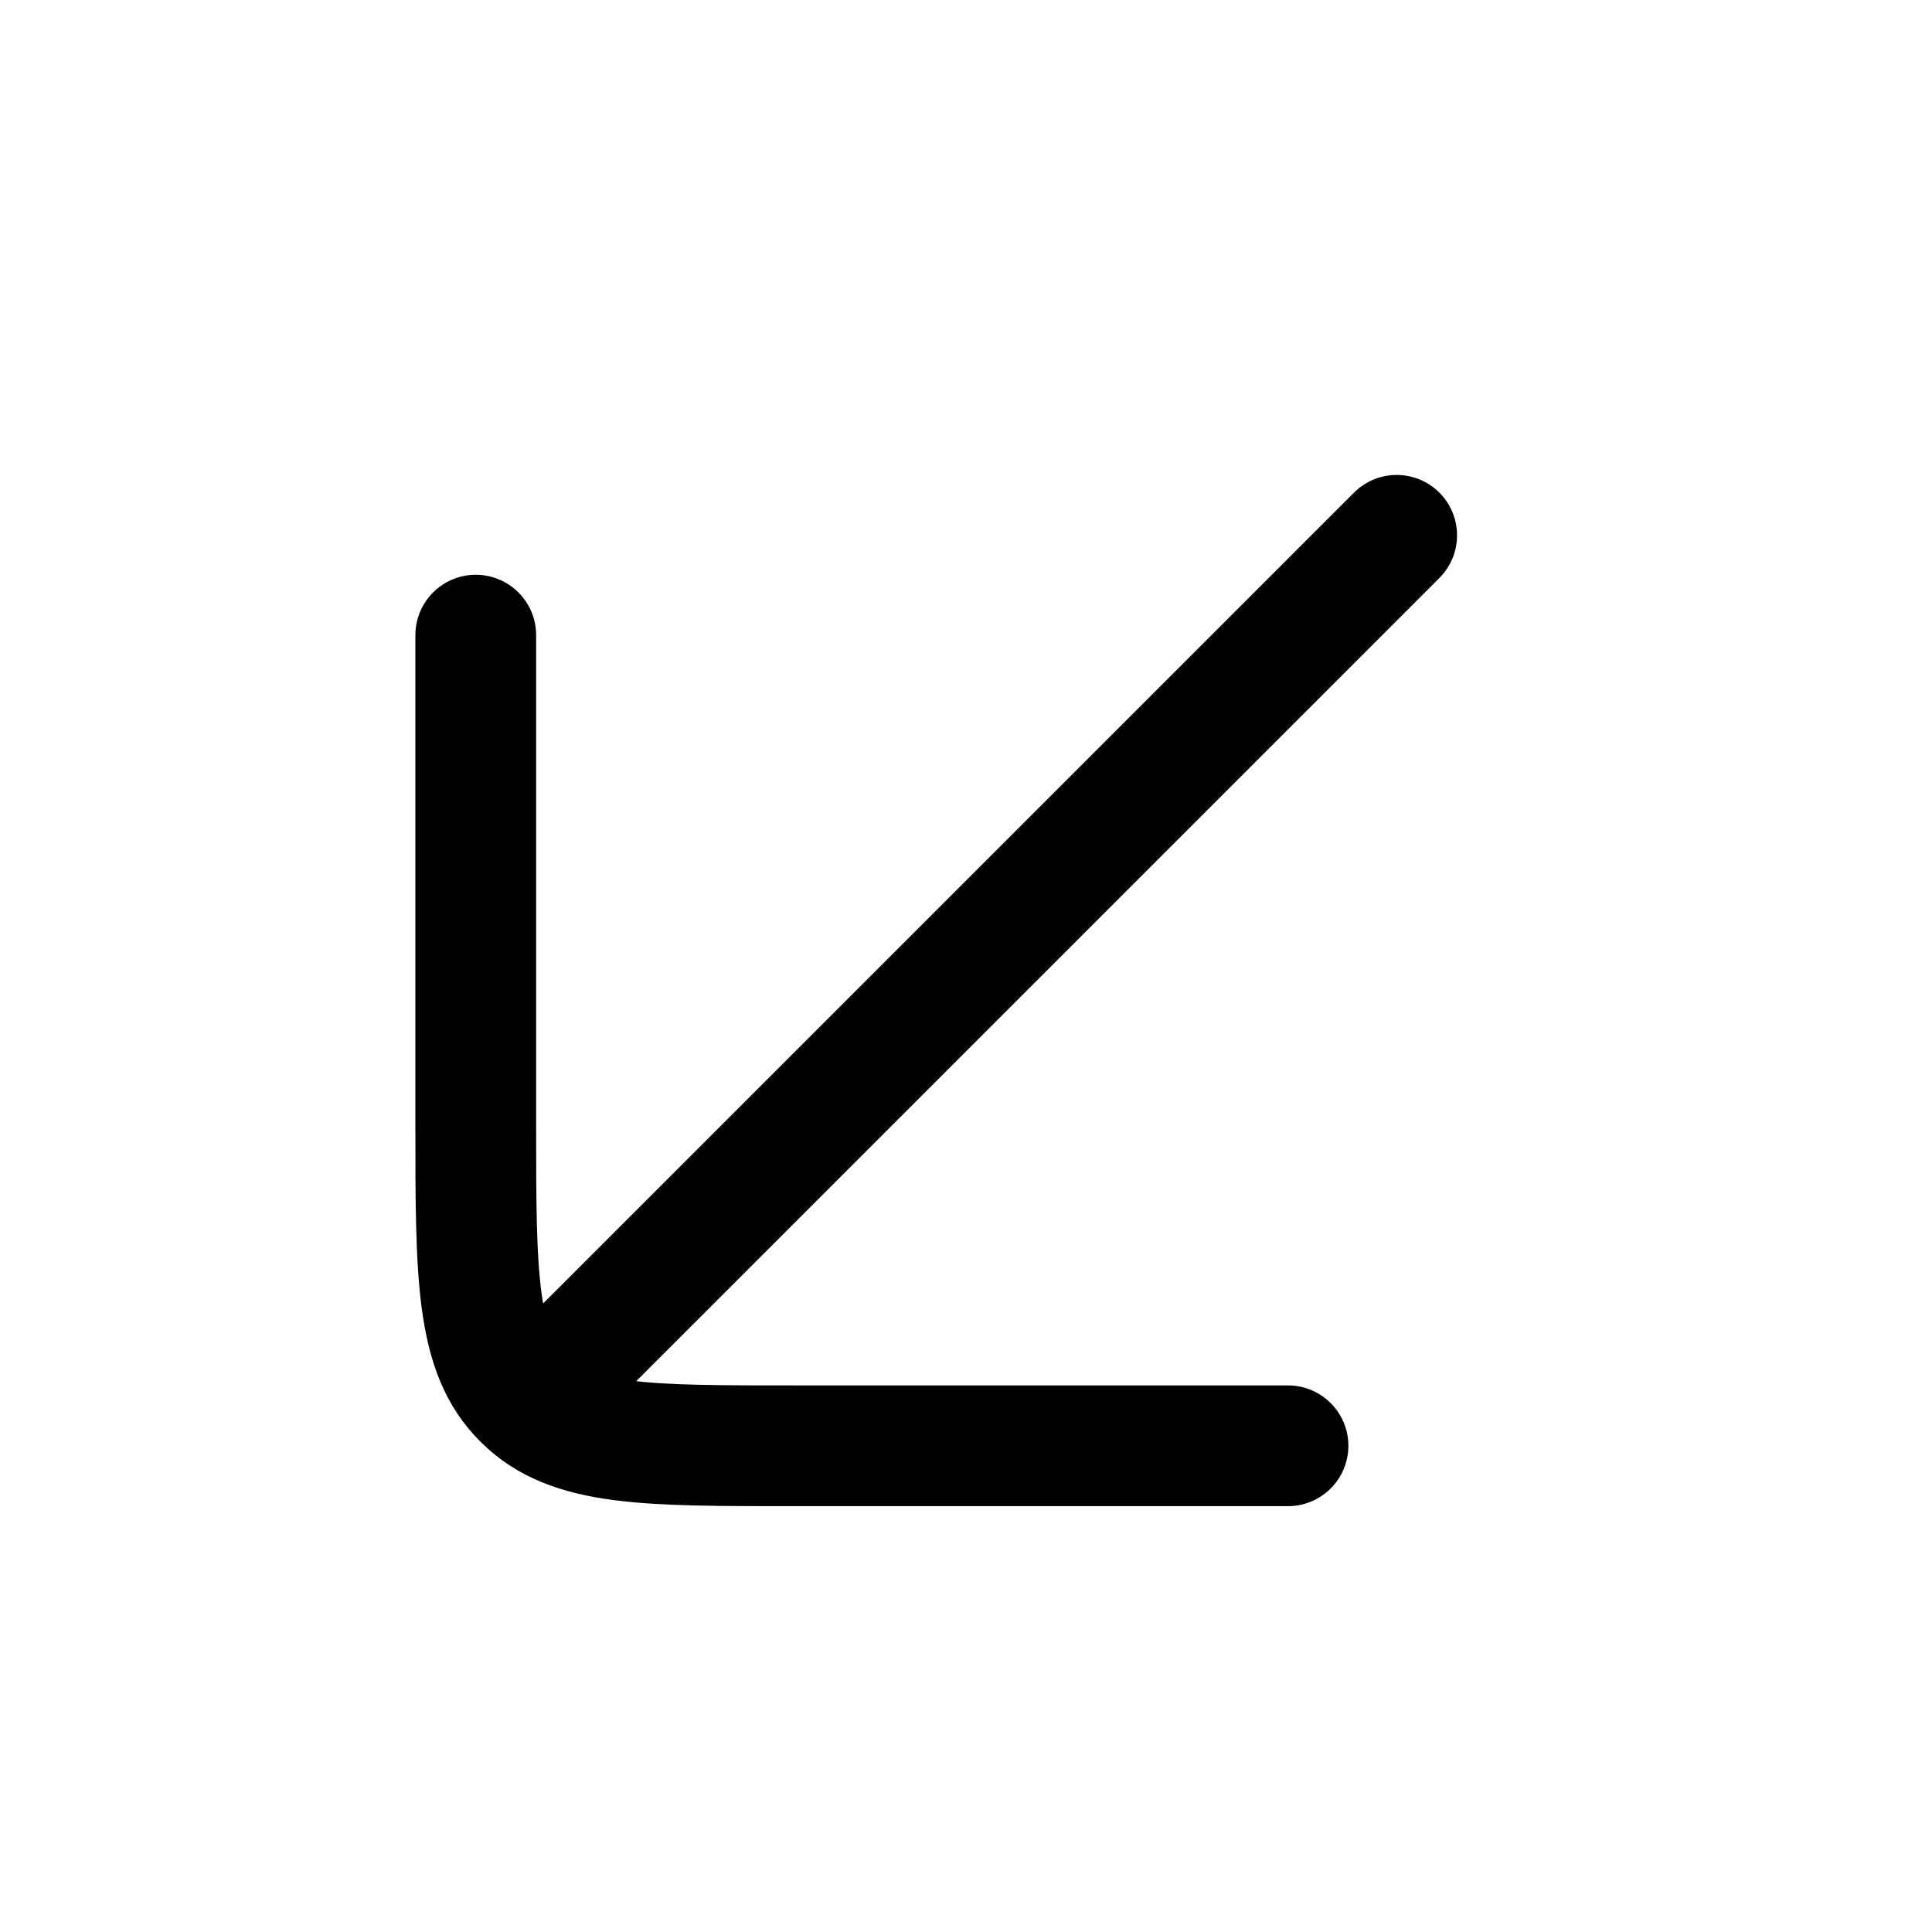
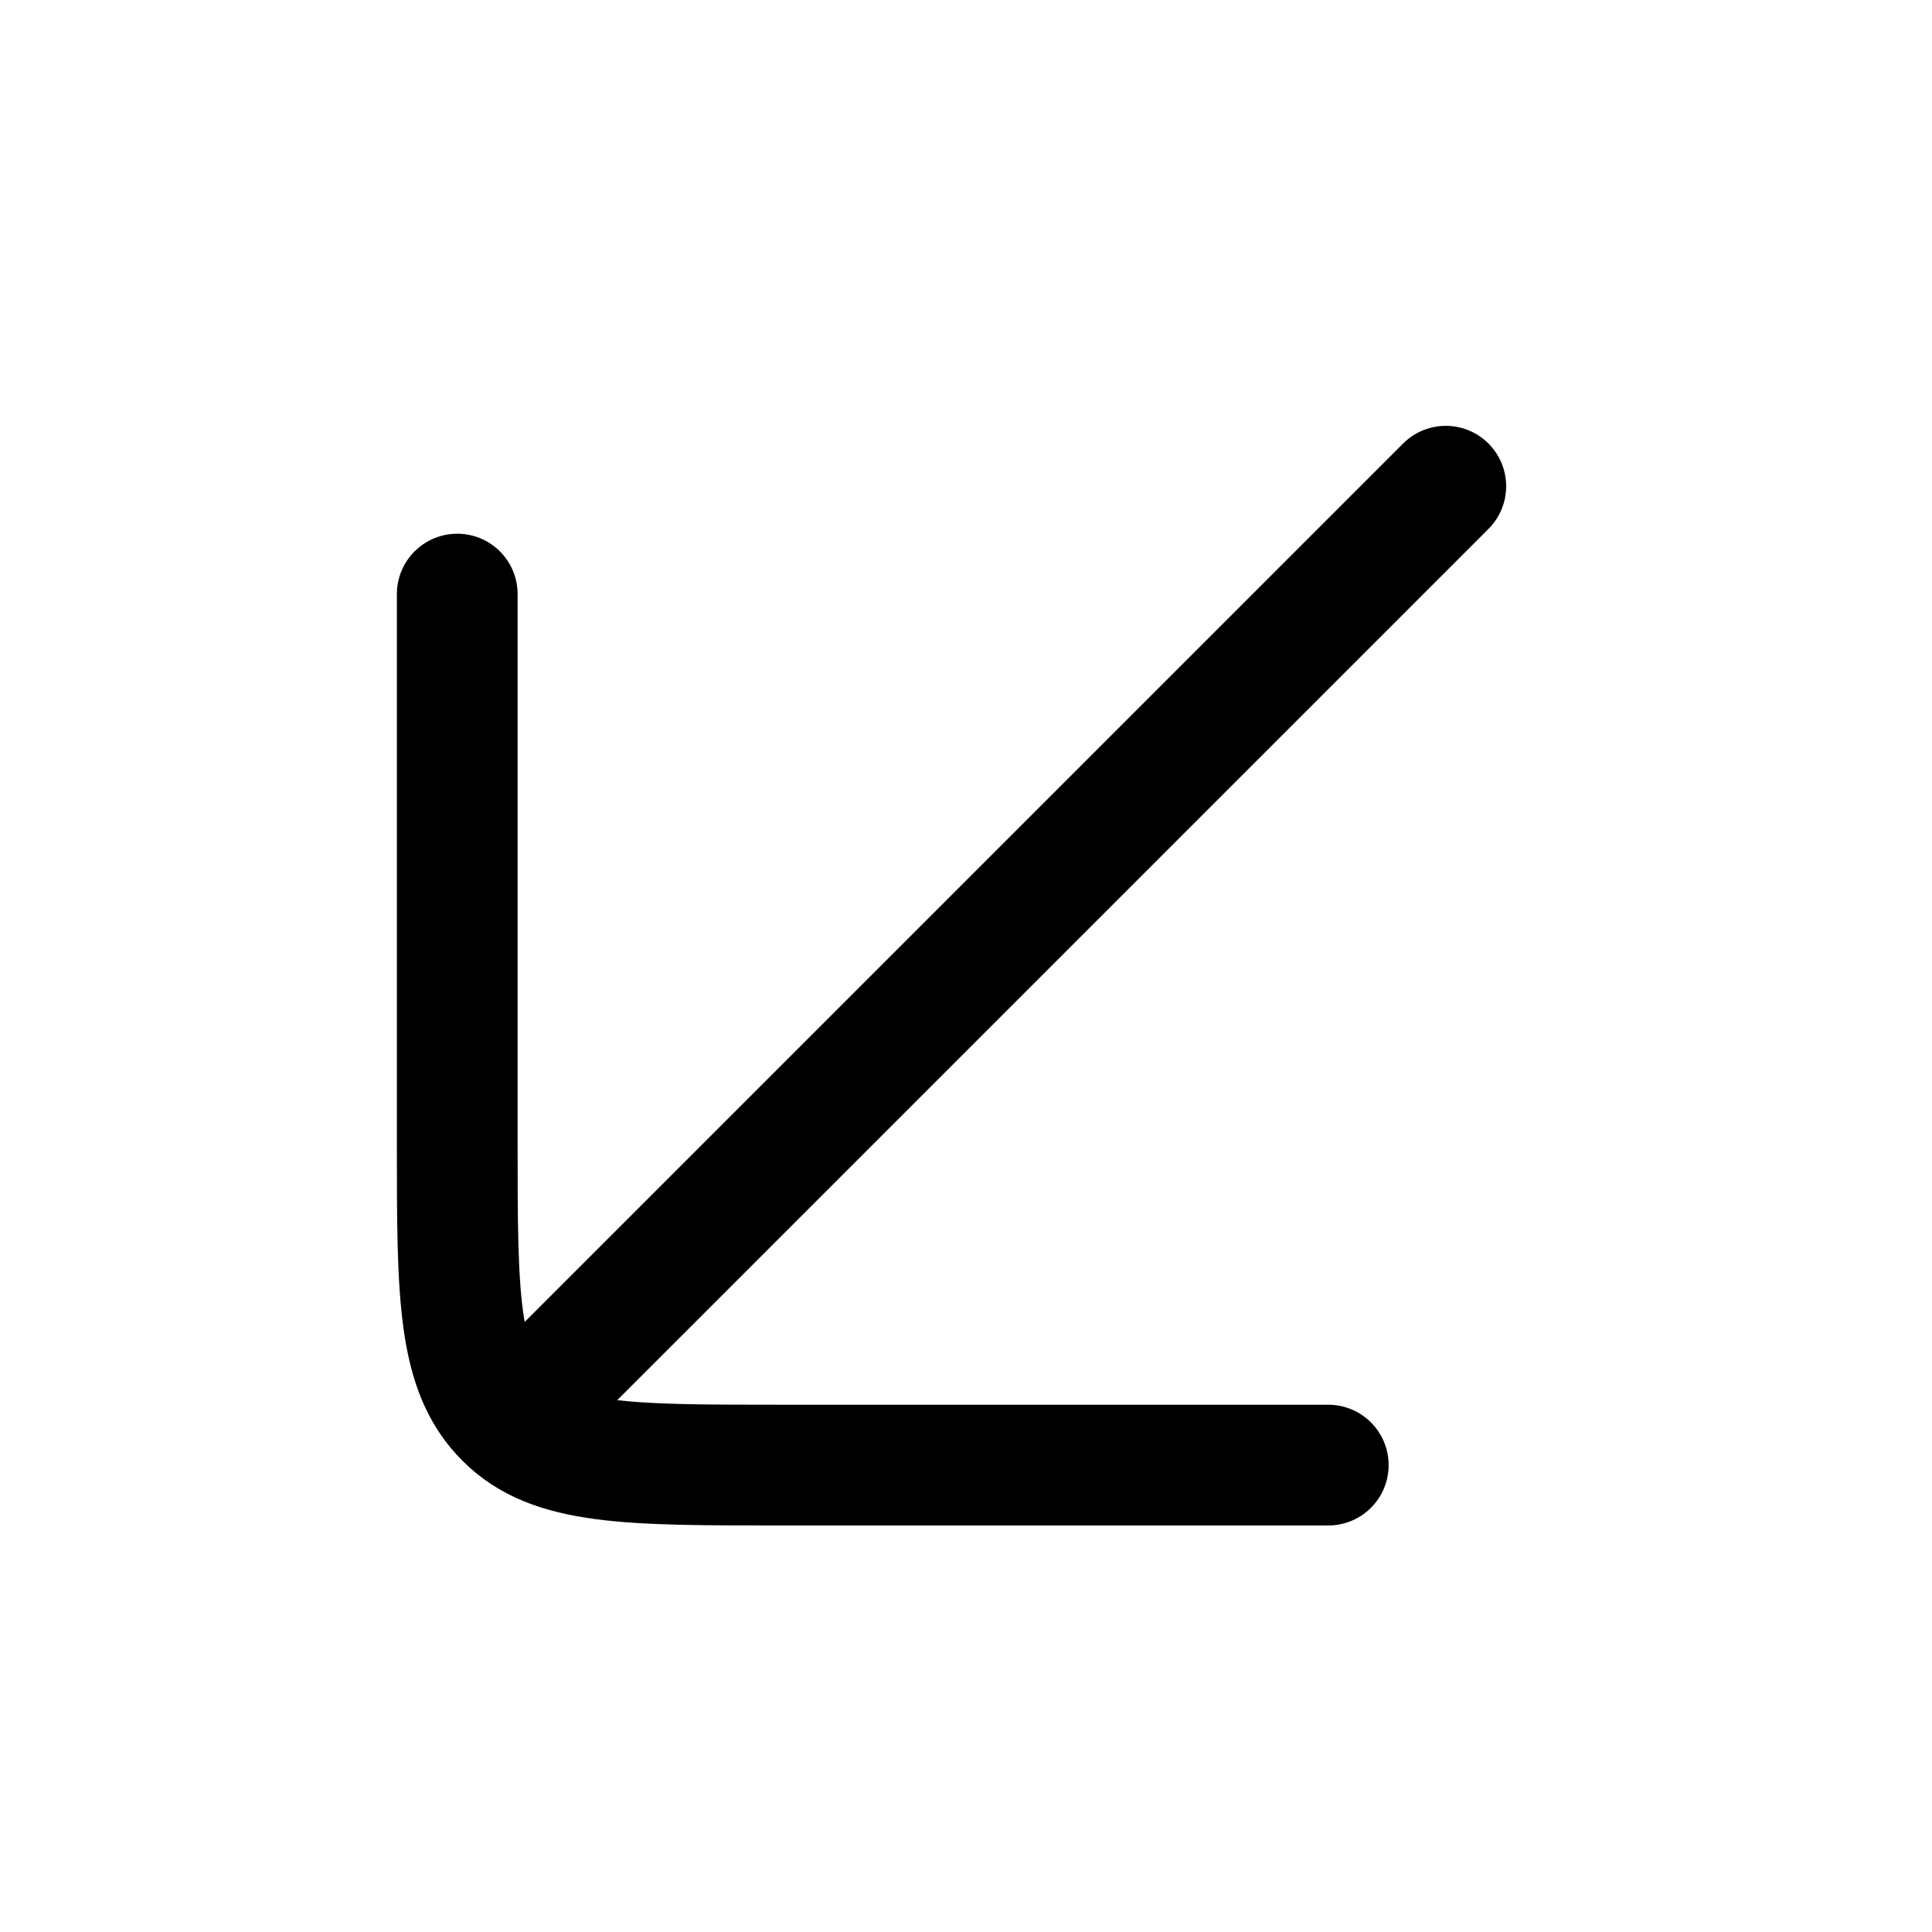
<svg xmlns="http://www.w3.org/2000/svg" width="24" height="24" viewBox="0 0 24 24" fill="none">
-   <path d="M16 17.96H9.92c-1.89 0-2.83.01-3.42-.58-.59-.58-.59-1.53-.59-3.41V7.89M7 17 17.35 6.65" stroke="currentColor" stroke-width="1.5" stroke-linecap="round" stroke-linejoin="round" />
+   <path d="M16.5 18.2H9.7c-1.9 0-2.84 0-3.42-.58-.6-.59-.6-1.53-.6-3.42V7.38m1.16 9.78L17.96 6.04" stroke="currentColor" stroke-width="1.5" stroke-linecap="round" stroke-linejoin="round" />
</svg>
